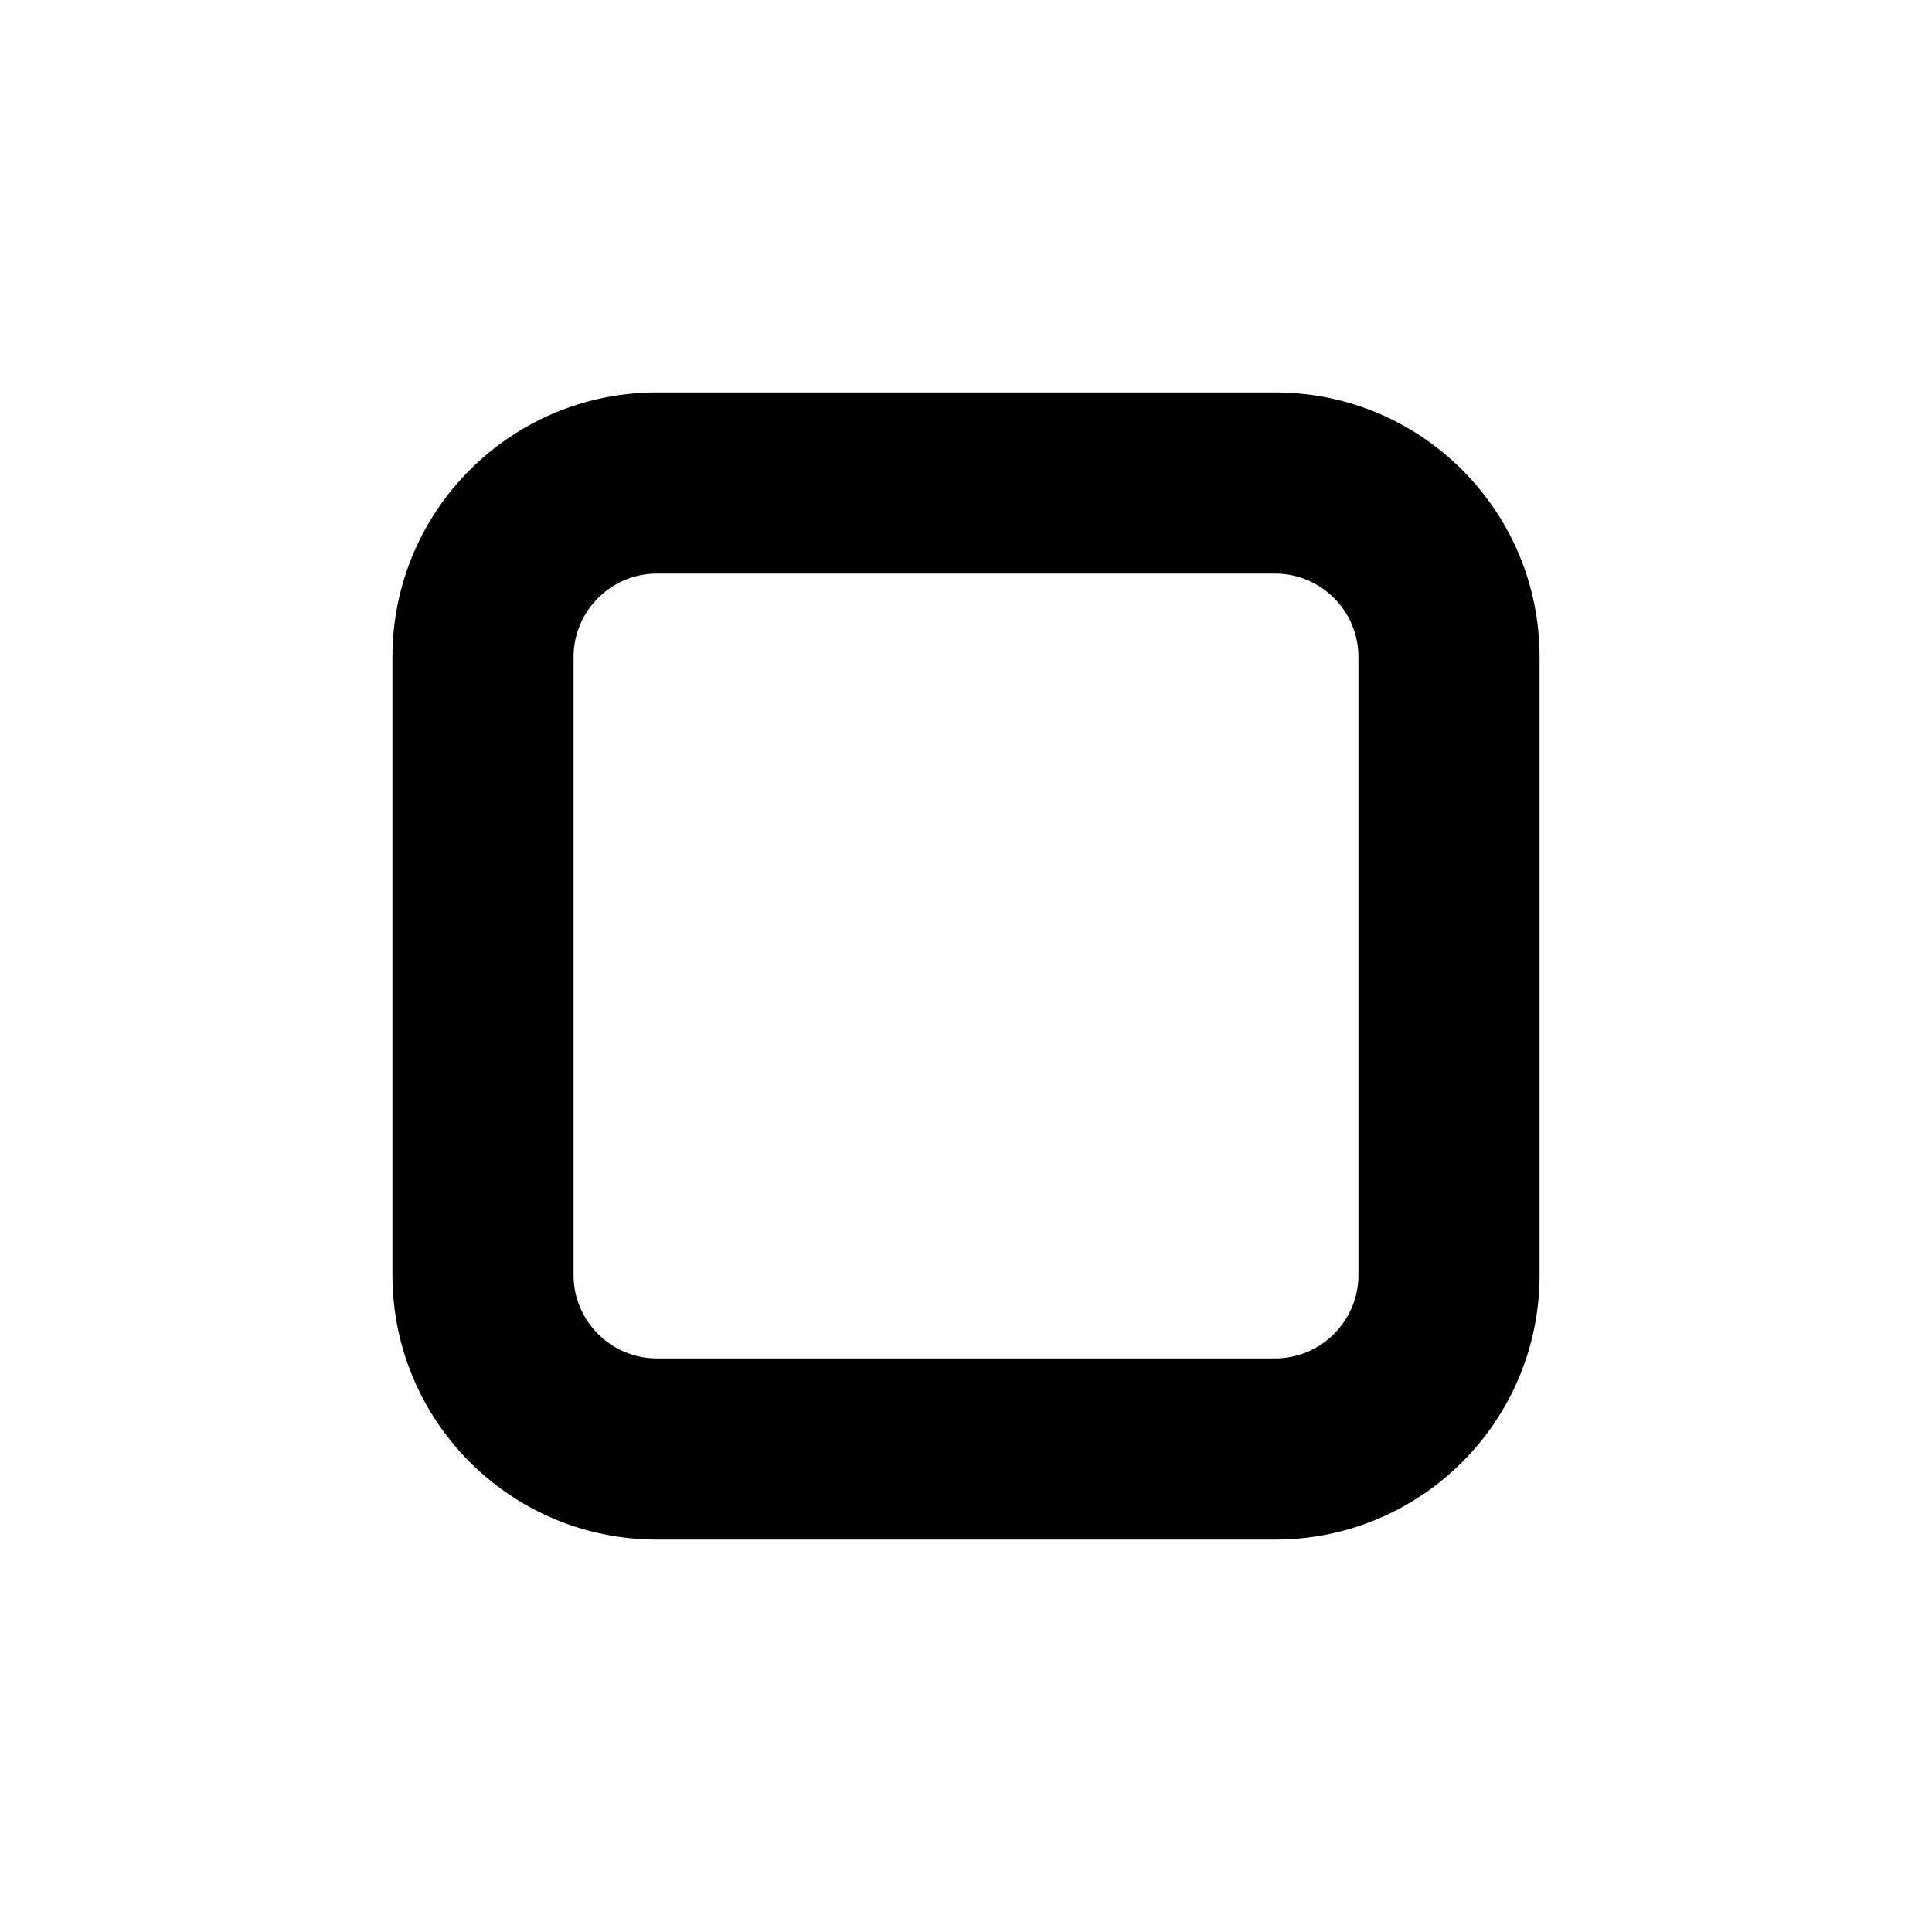
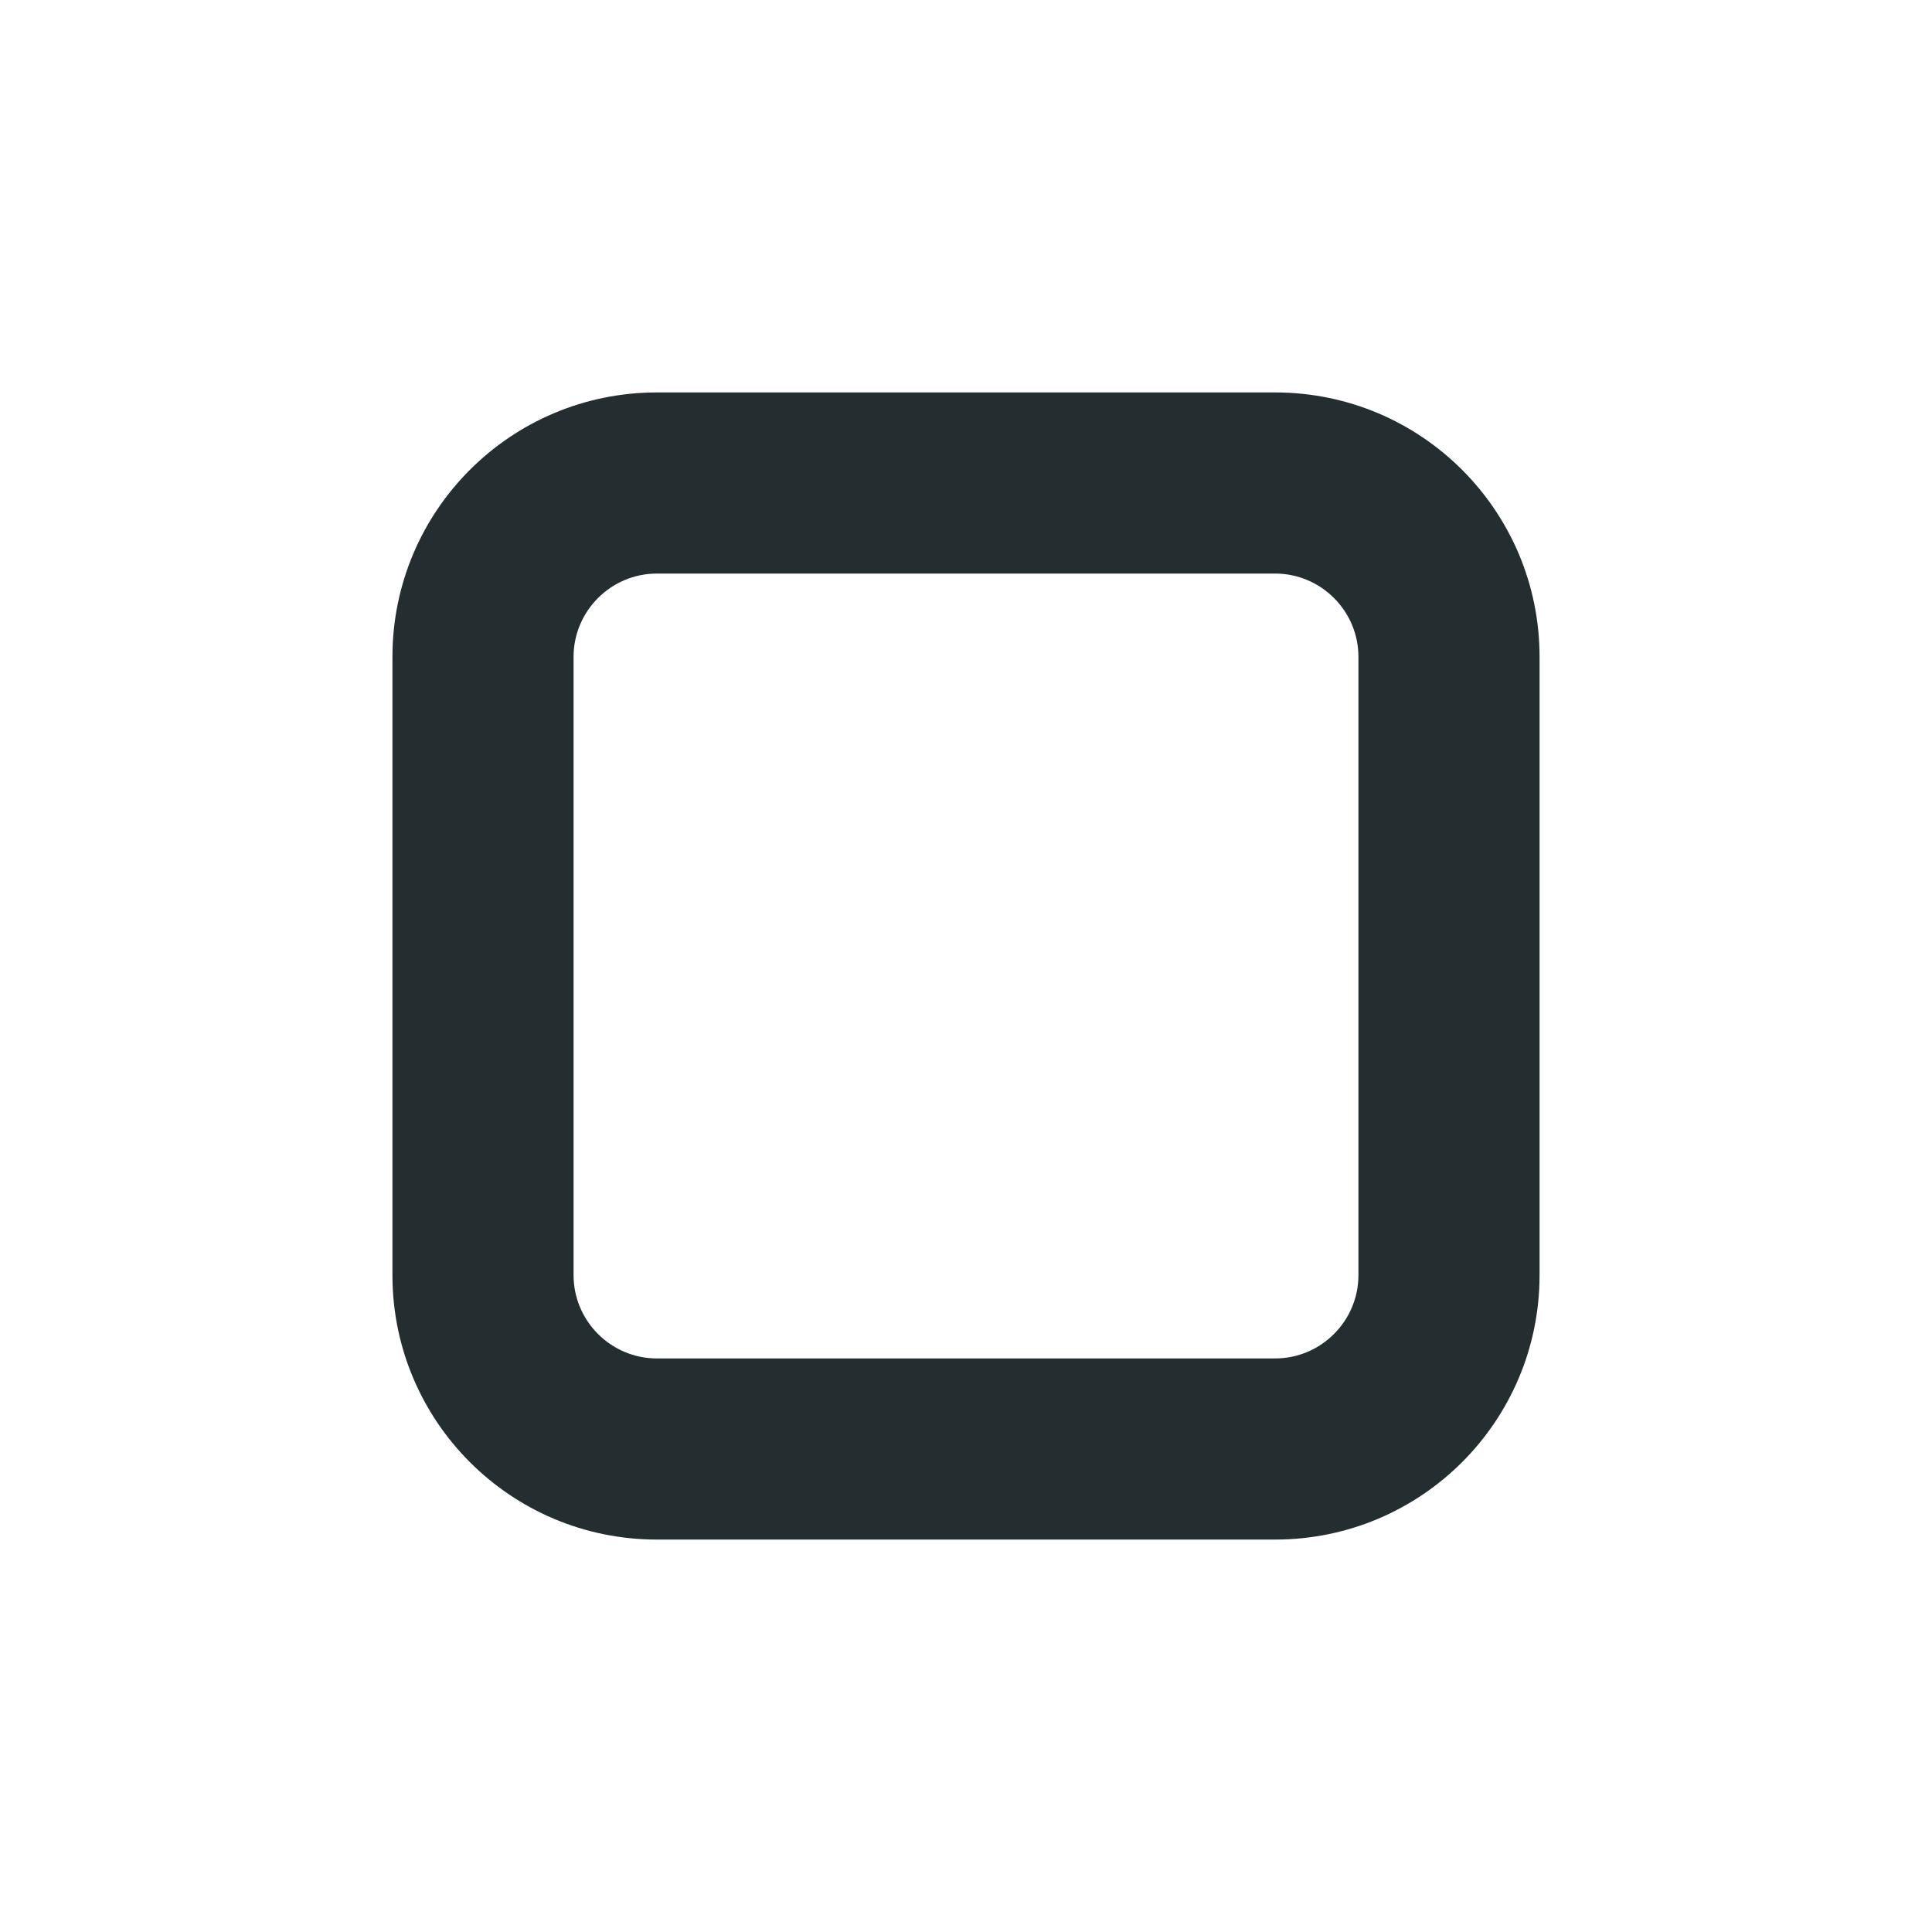
- <svg xmlns="http://www.w3.org/2000/svg" id="Grid" viewBox="0 0 16 16">
-   <path class="cls-1" d="M10.56,3.25h-5.12c-1.21,0-2.19.98-2.19,2.19v5.12c0,1.21.98,2.19,2.19,2.19h5.12c1.21,0,2.19-.98,2.19-2.19v-5.12c0-1.21-.98-2.19-2.19-2.19ZM11.25,10.56c0,.38-.31.69-.69.69h-5.12c-.38,0-.69-.31-.69-.69v-5.12c0-.38.31-.69.69-.69h5.12c.38,0,.69.31.69.69v5.12Z" />
+ <svg xmlns="http://www.w3.org/2000/svg" width="16" height="16" fill="none">
+   <path fill="#242E30" d="M10.56 3.25H5.44c-1.21 0-2.19.98-2.19 2.19v5.12c0 1.21.98 2.19 2.19 2.19h5.12c1.21 0 2.19-.98 2.19-2.19V5.44c0-1.21-.98-2.19-2.19-2.19Zm.69 7.31c0 .38-.31.69-.69.69H5.44c-.38 0-.69-.31-.69-.69V5.44c0-.38.31-.69.69-.69h5.12c.38 0 .69.31.69.69v5.12Z" />
</svg>
